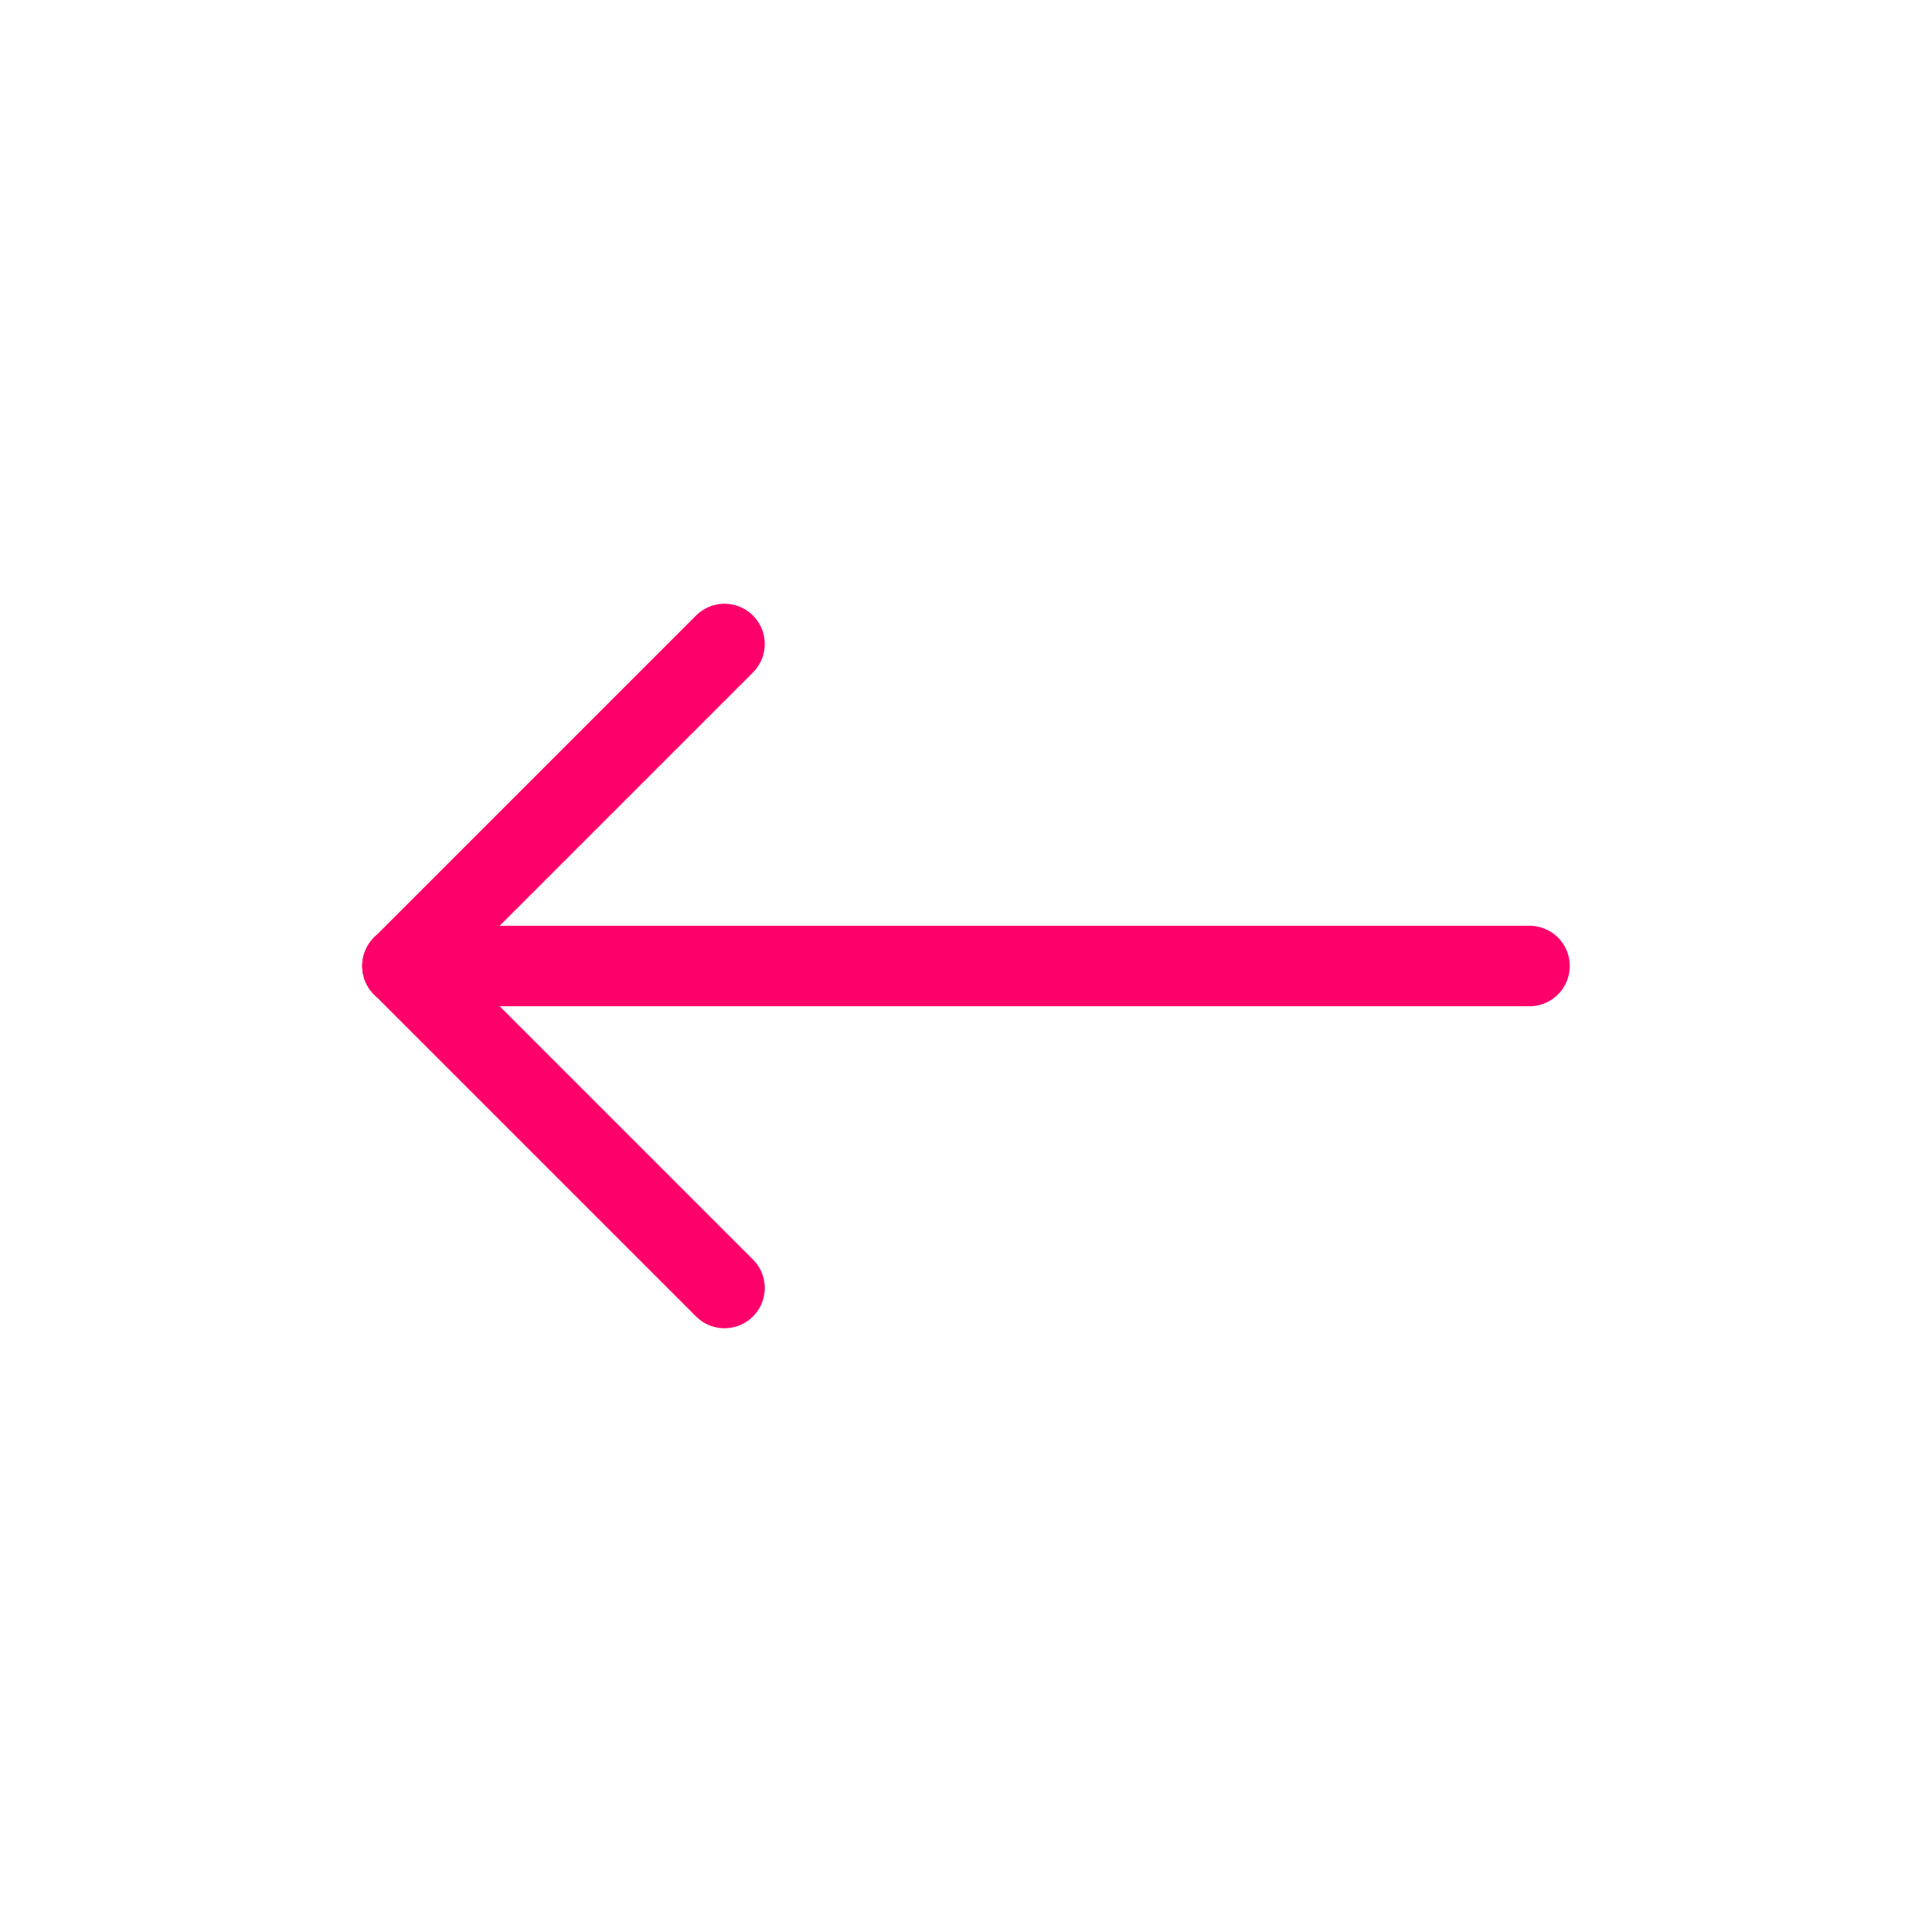
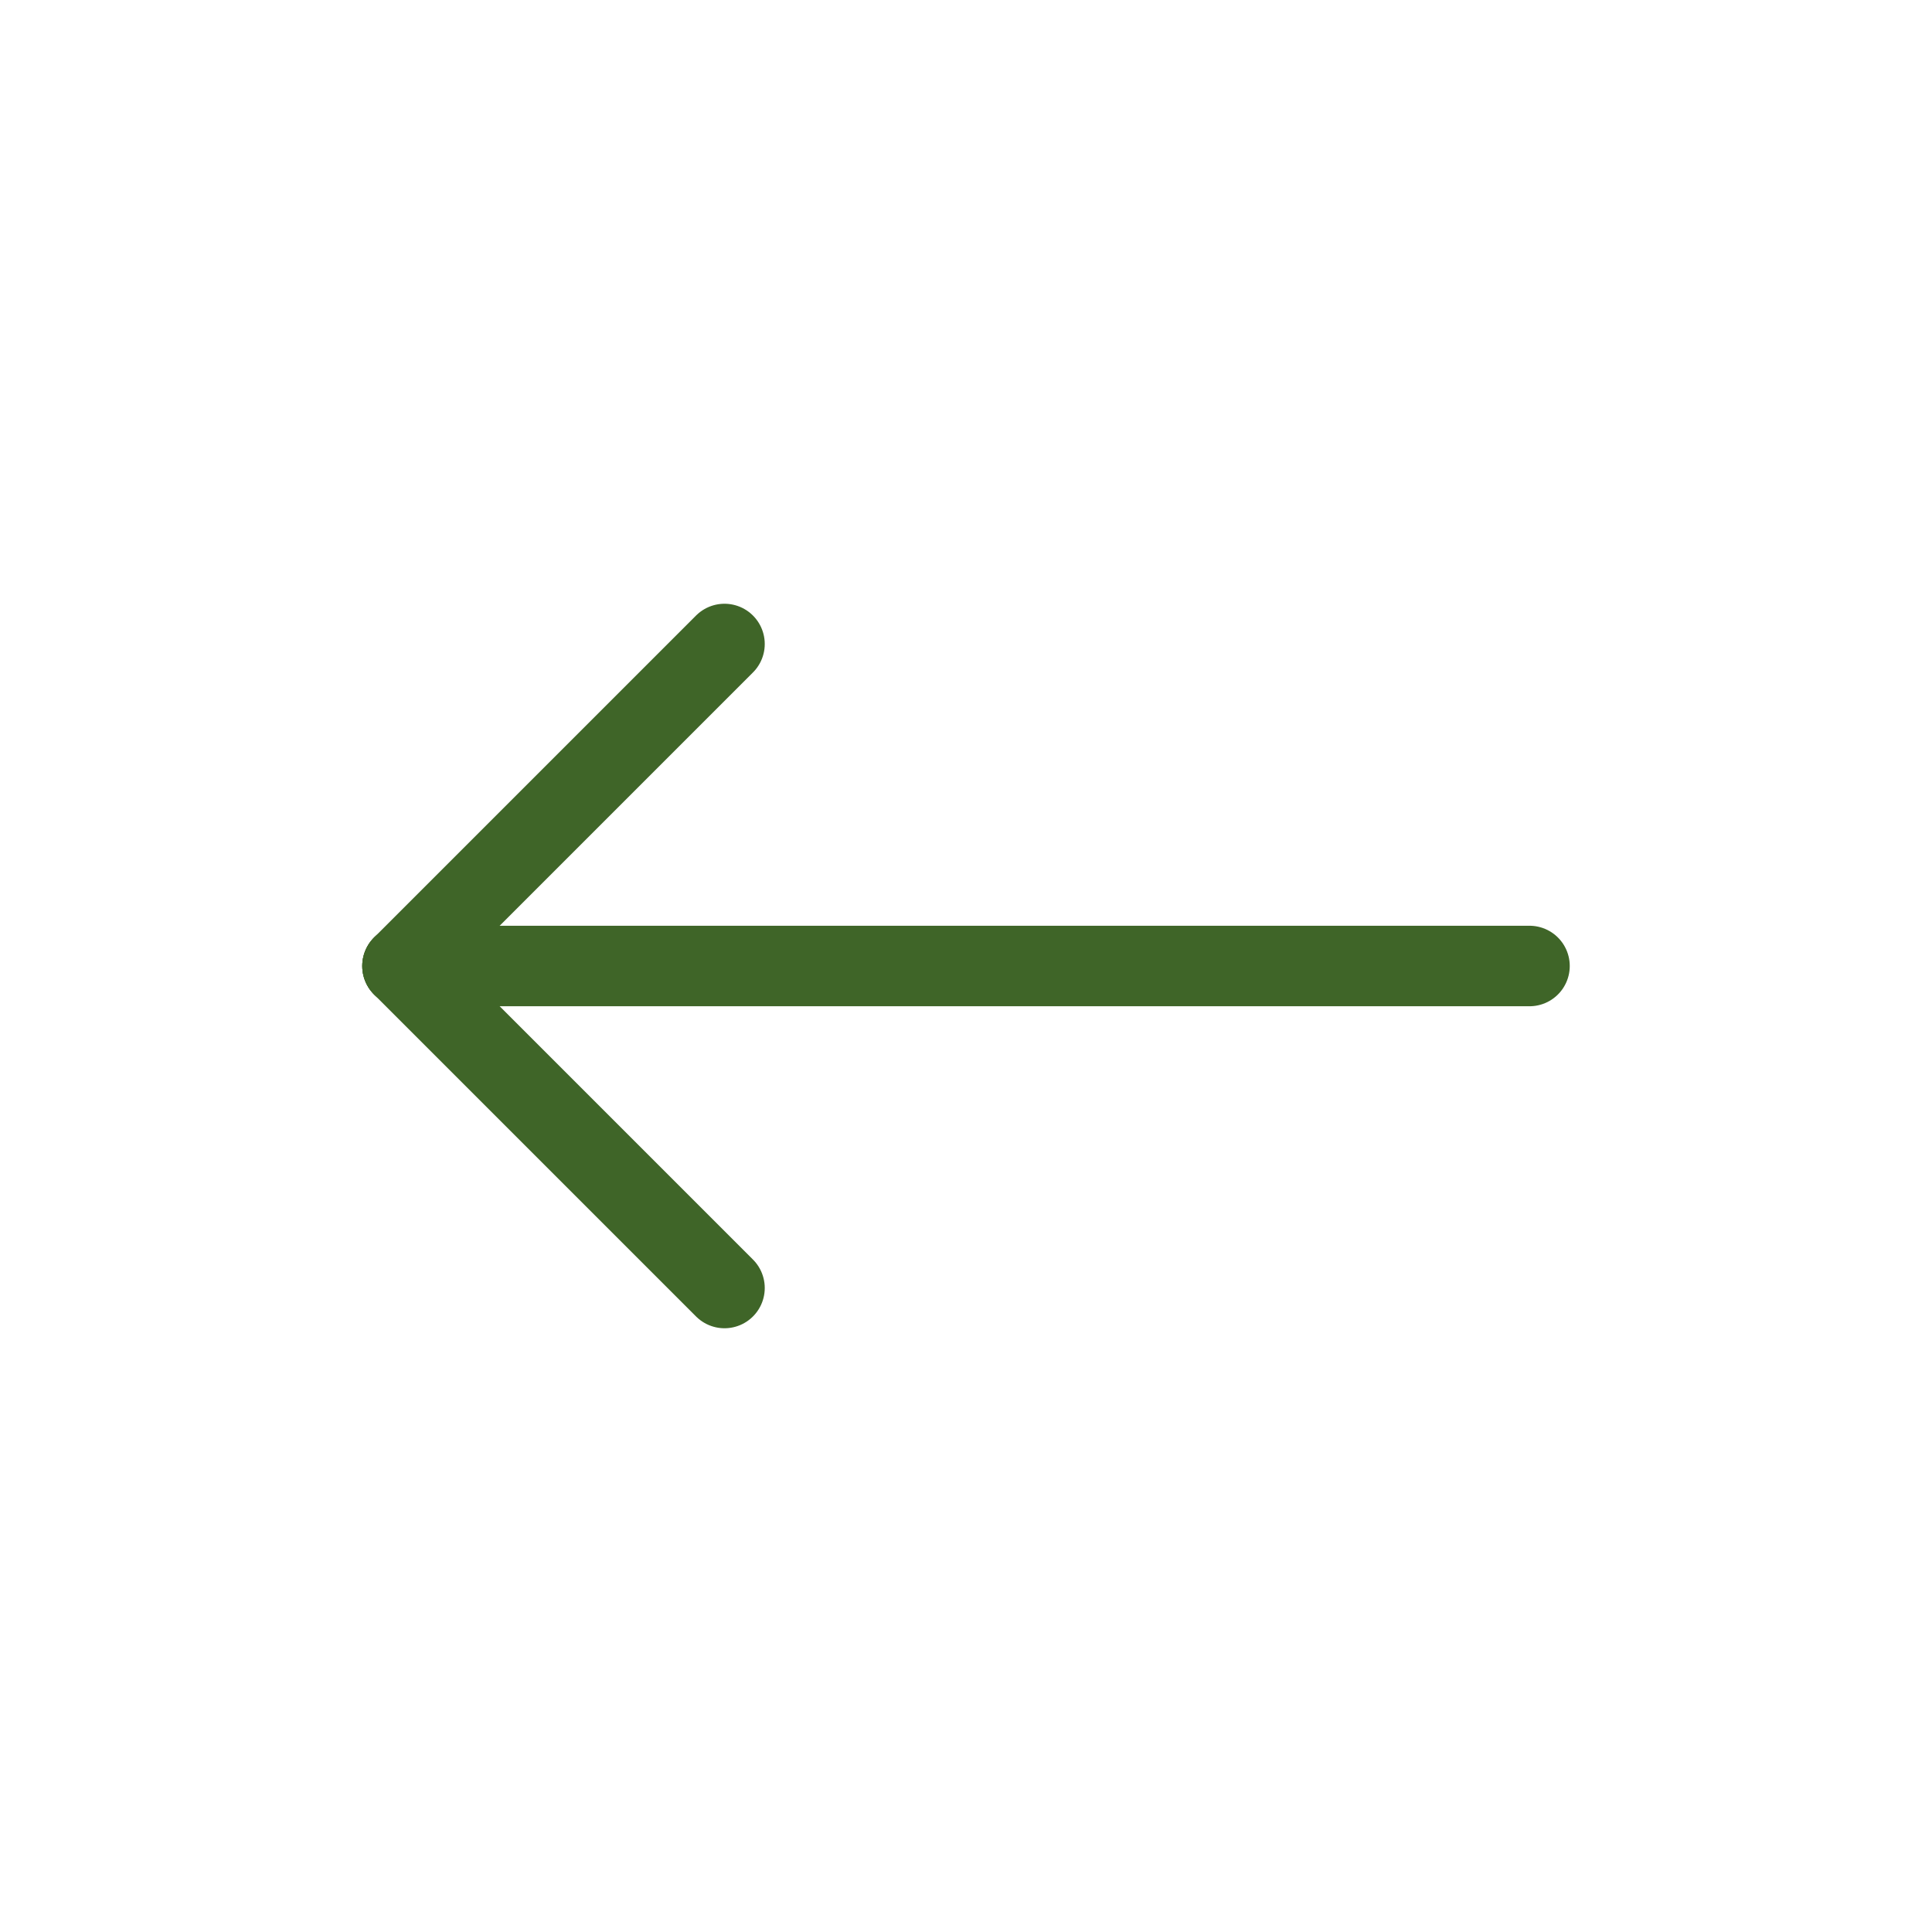
- <svg xmlns="http://www.w3.org/2000/svg" class="icon icon-tabler icon-tabler-arrow-narrow-left" width="48" height="48" viewBox="0 0 24 24" stroke-width="1" stroke="#FF006B" fill="none" stroke-linecap="round" stroke-linejoin="round">
+ <svg xmlns="http://www.w3.org/2000/svg" class="icon icon-tabler icon-tabler-arrow-narrow-left" width="48" height="48" viewBox="0 0 24 24" stroke-width="1" stroke="#3f6528" fill="none" stroke-linecap="round" stroke-linejoin="round">
  <path stroke="none" d="M0 0h24v24H0z" fill="none" />
  <line x1="5" y1="12" x2="19" y2="12" />
  <line x1="5" y1="12" x2="9" y2="16" />
  <line x1="5" y1="12" x2="9" y2="8" />
</svg>
